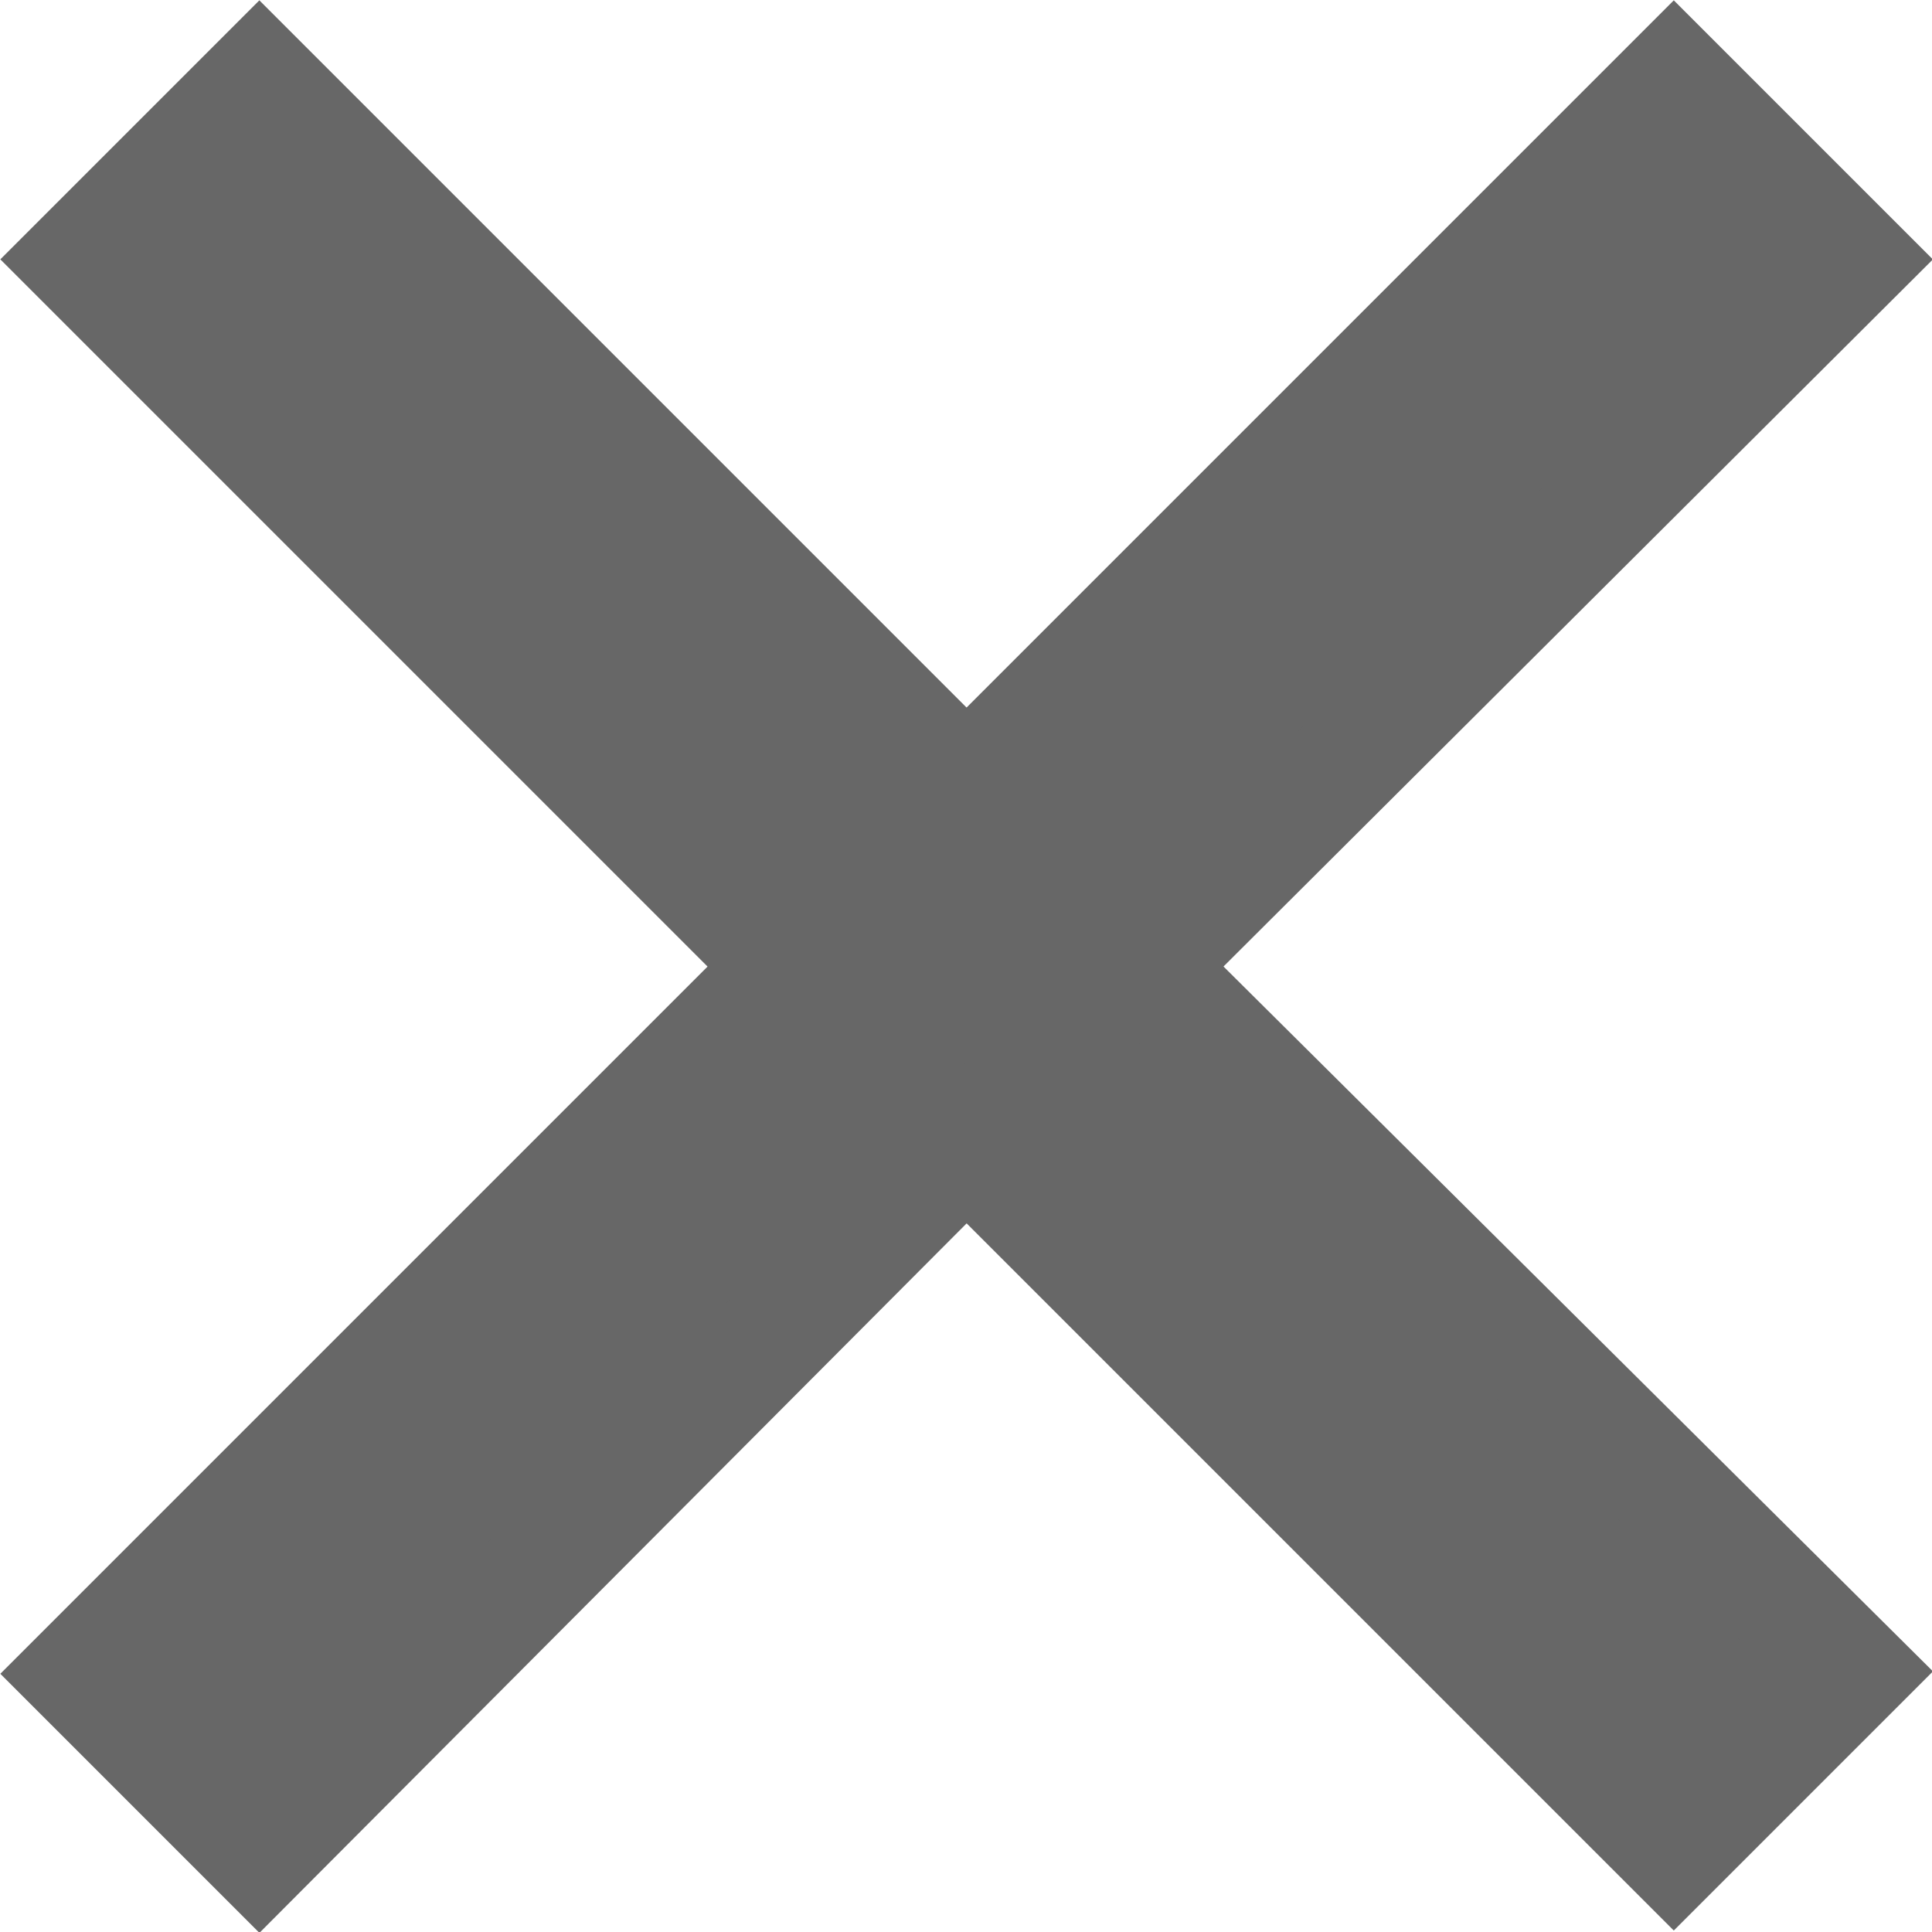
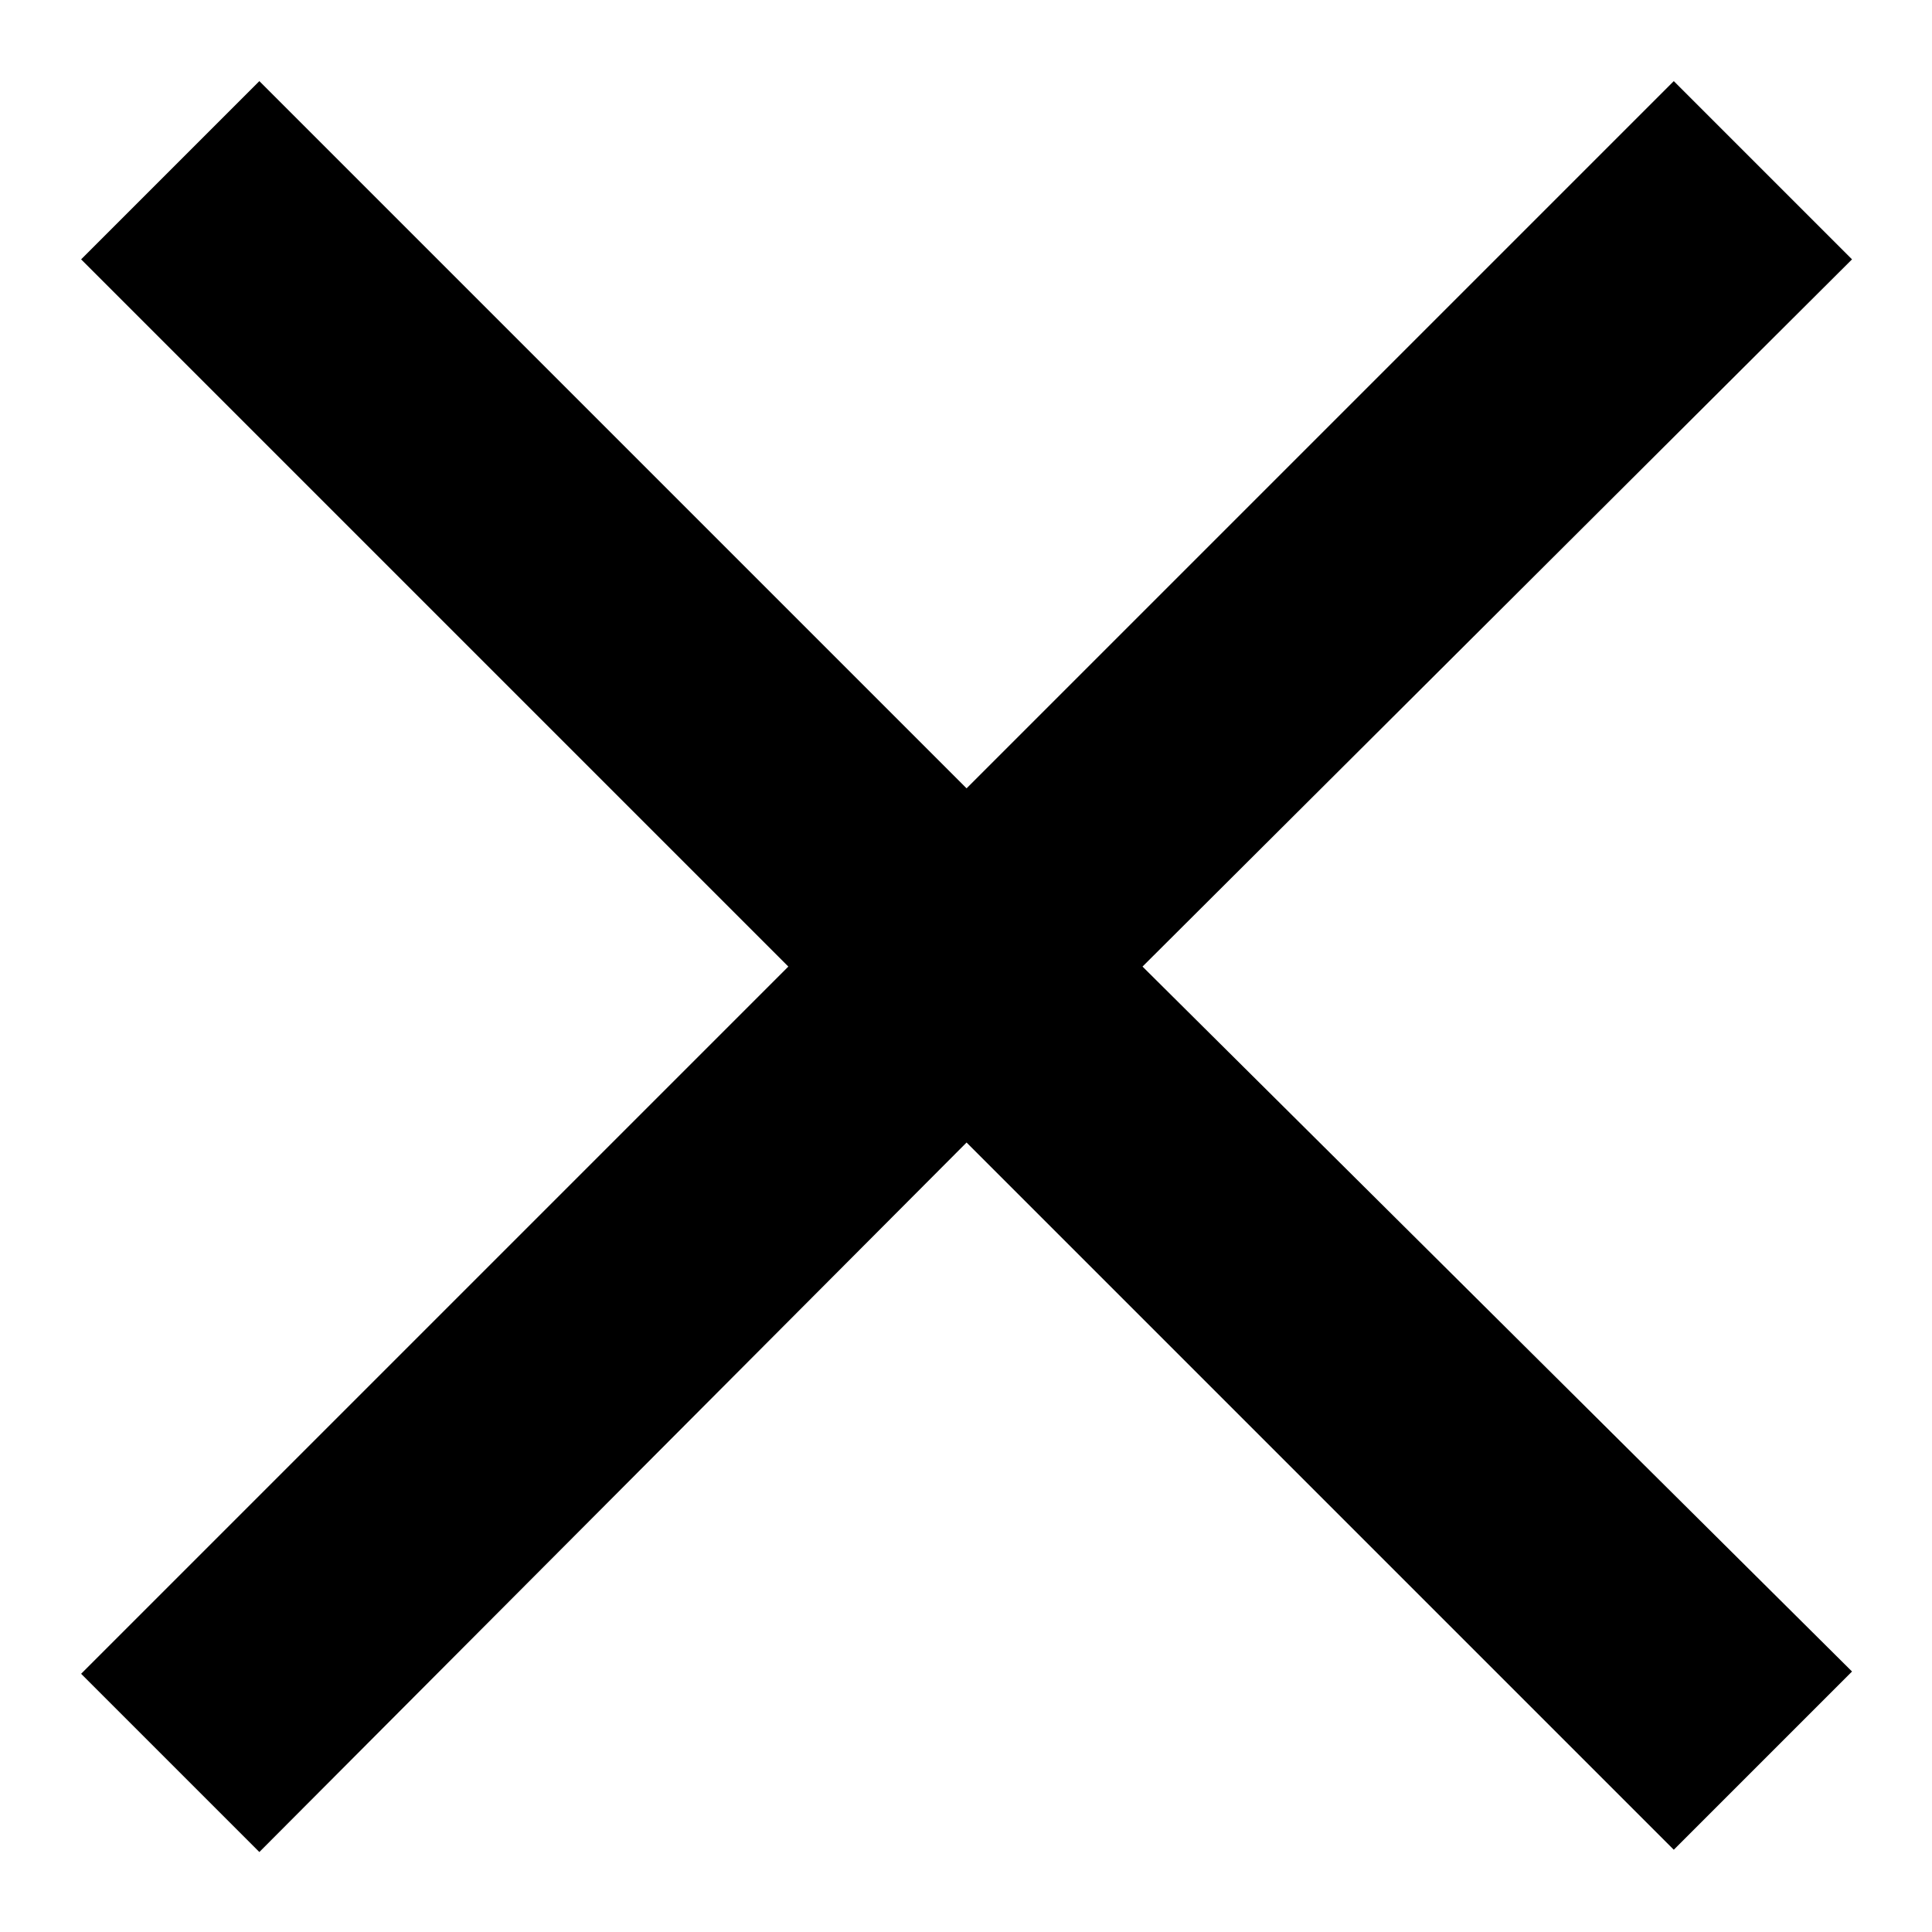
<svg xmlns="http://www.w3.org/2000/svg" id="Camada_1" data-name="Camada 1" viewBox="0 0 16.91 16.91">
-   <defs>
-     <style>.cls-1{fill:#676767;stroke:#676767;}</style>
-   </defs>
  <path id="Icon_material-close" data-name="Icon material-close" class="cls-1" d="M16.21,2.27,14.65.71,8.46,6.9,2.27.71.71,2.27,6.9,8.46.71,14.65l1.56,1.56L8.46,10l6.19,6.19,1.56-1.56L10,8.46Z" />
</svg>
